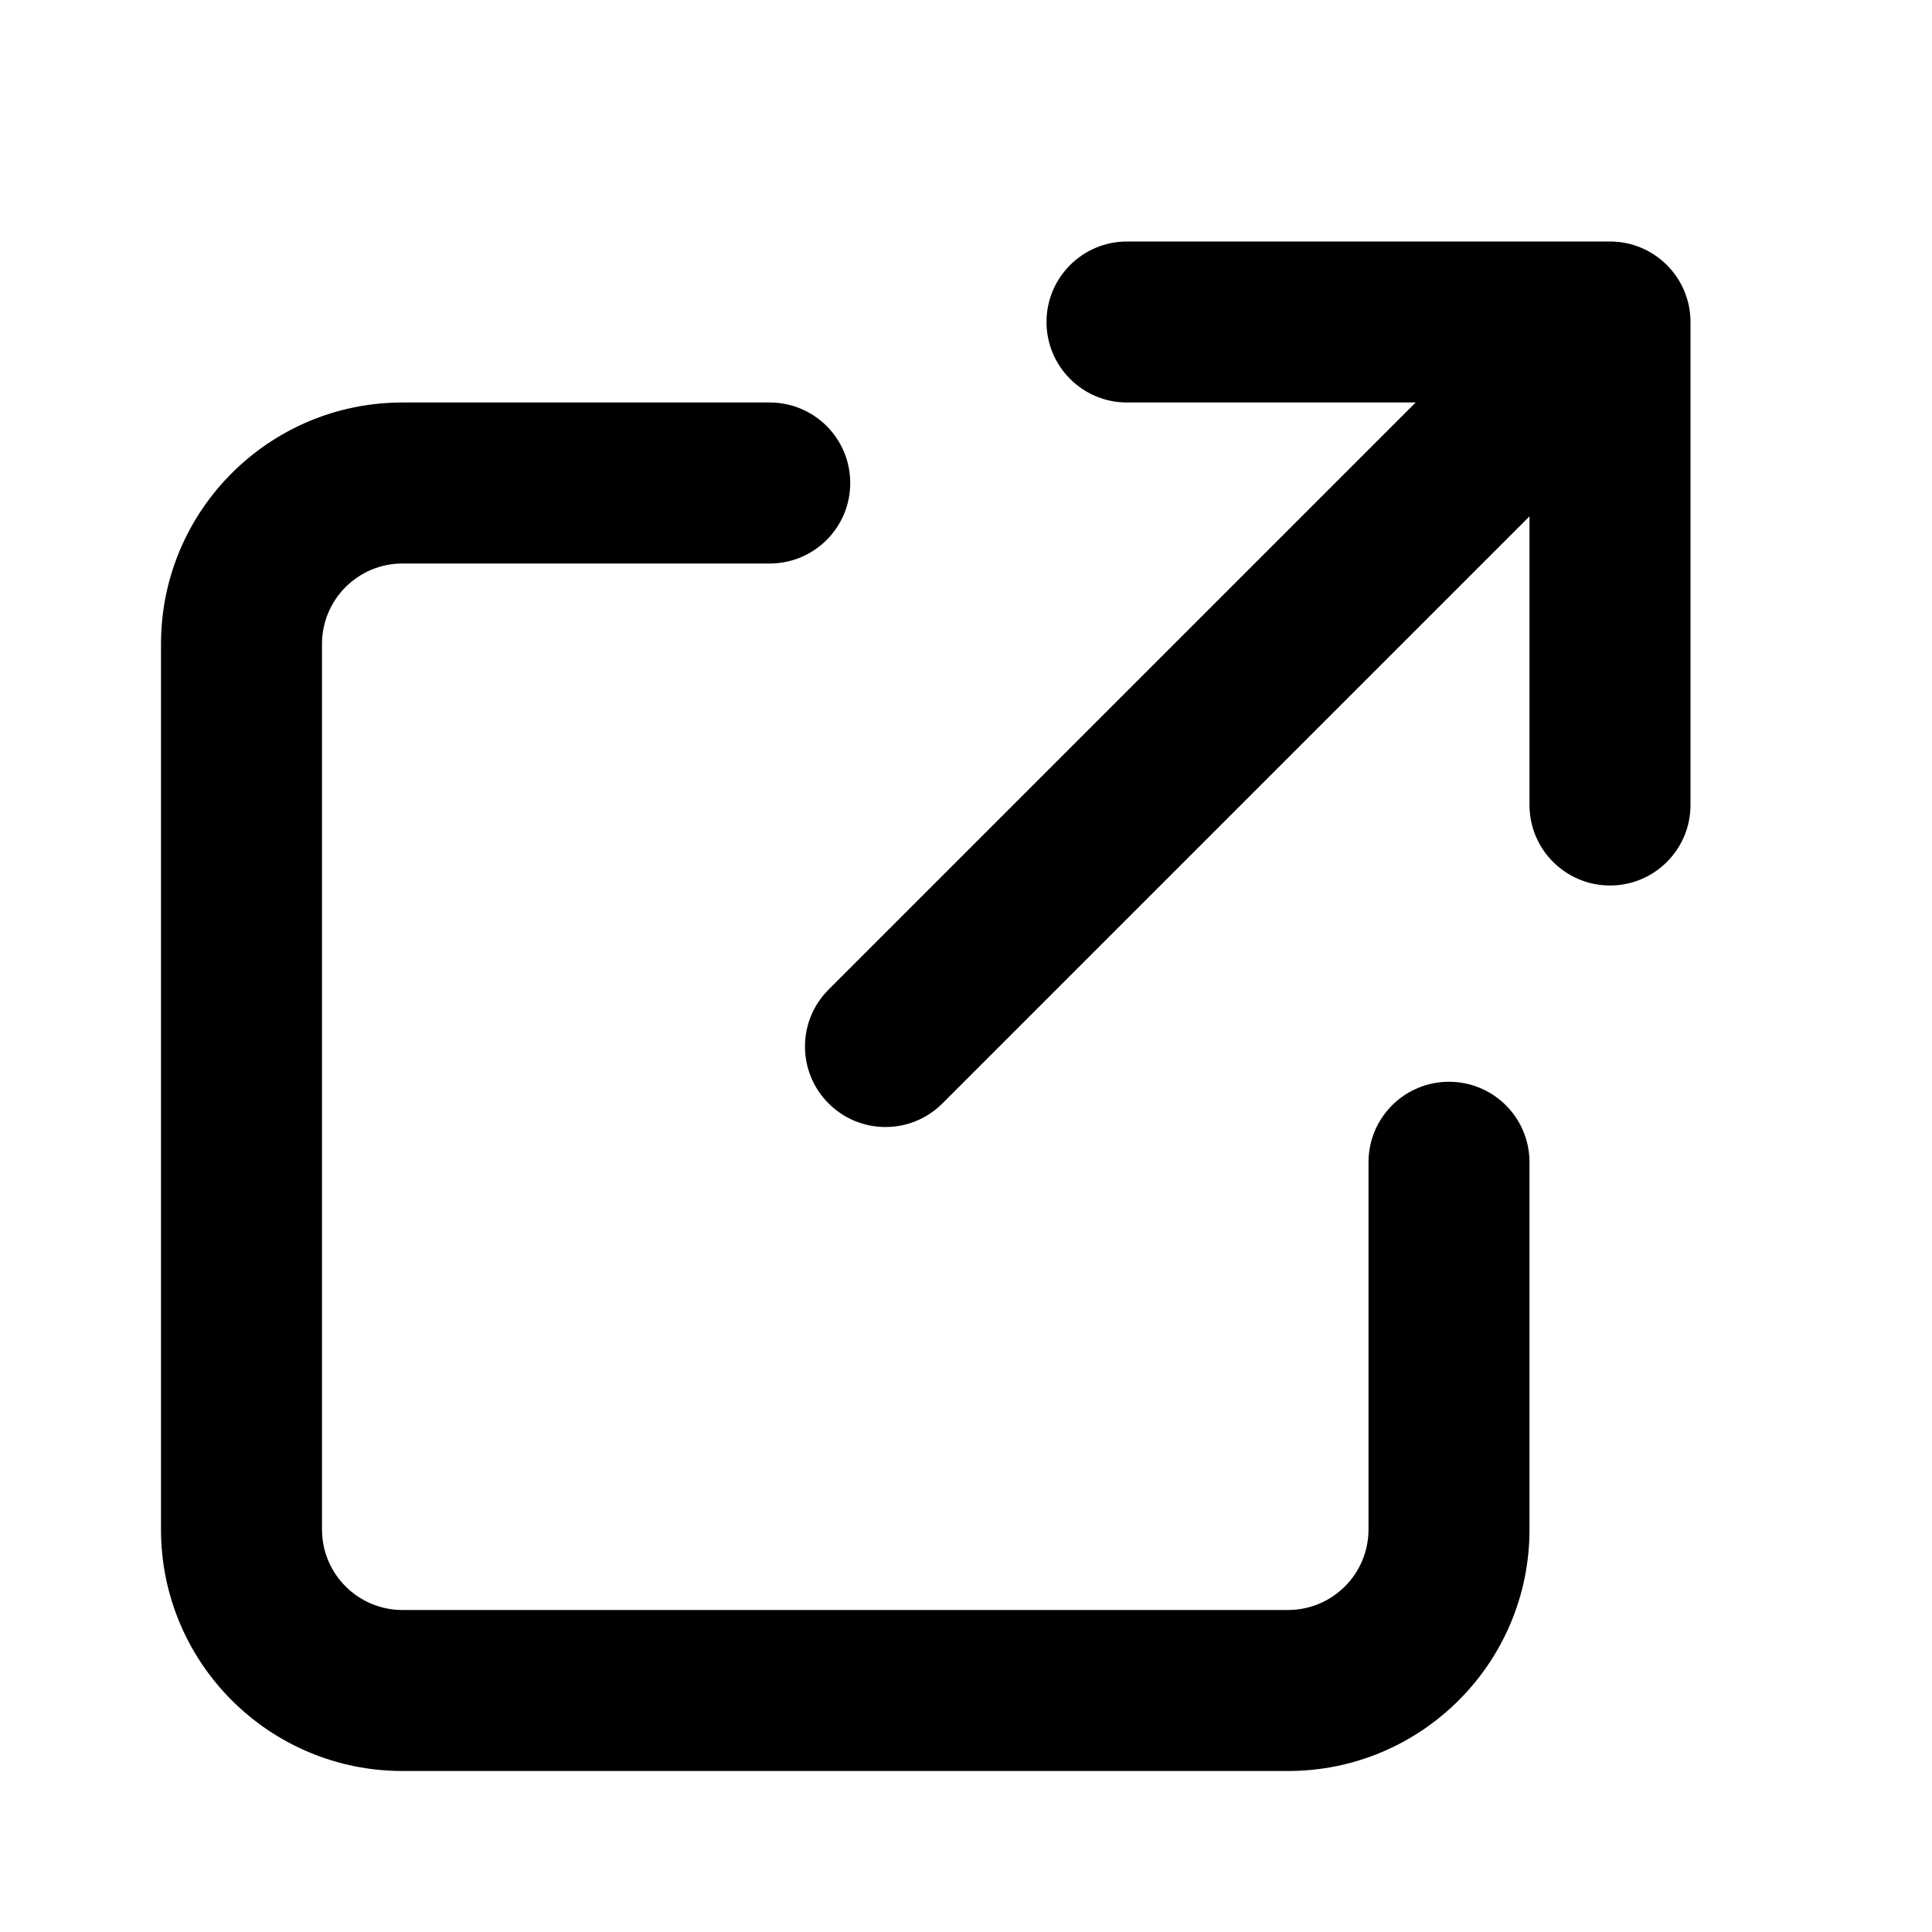
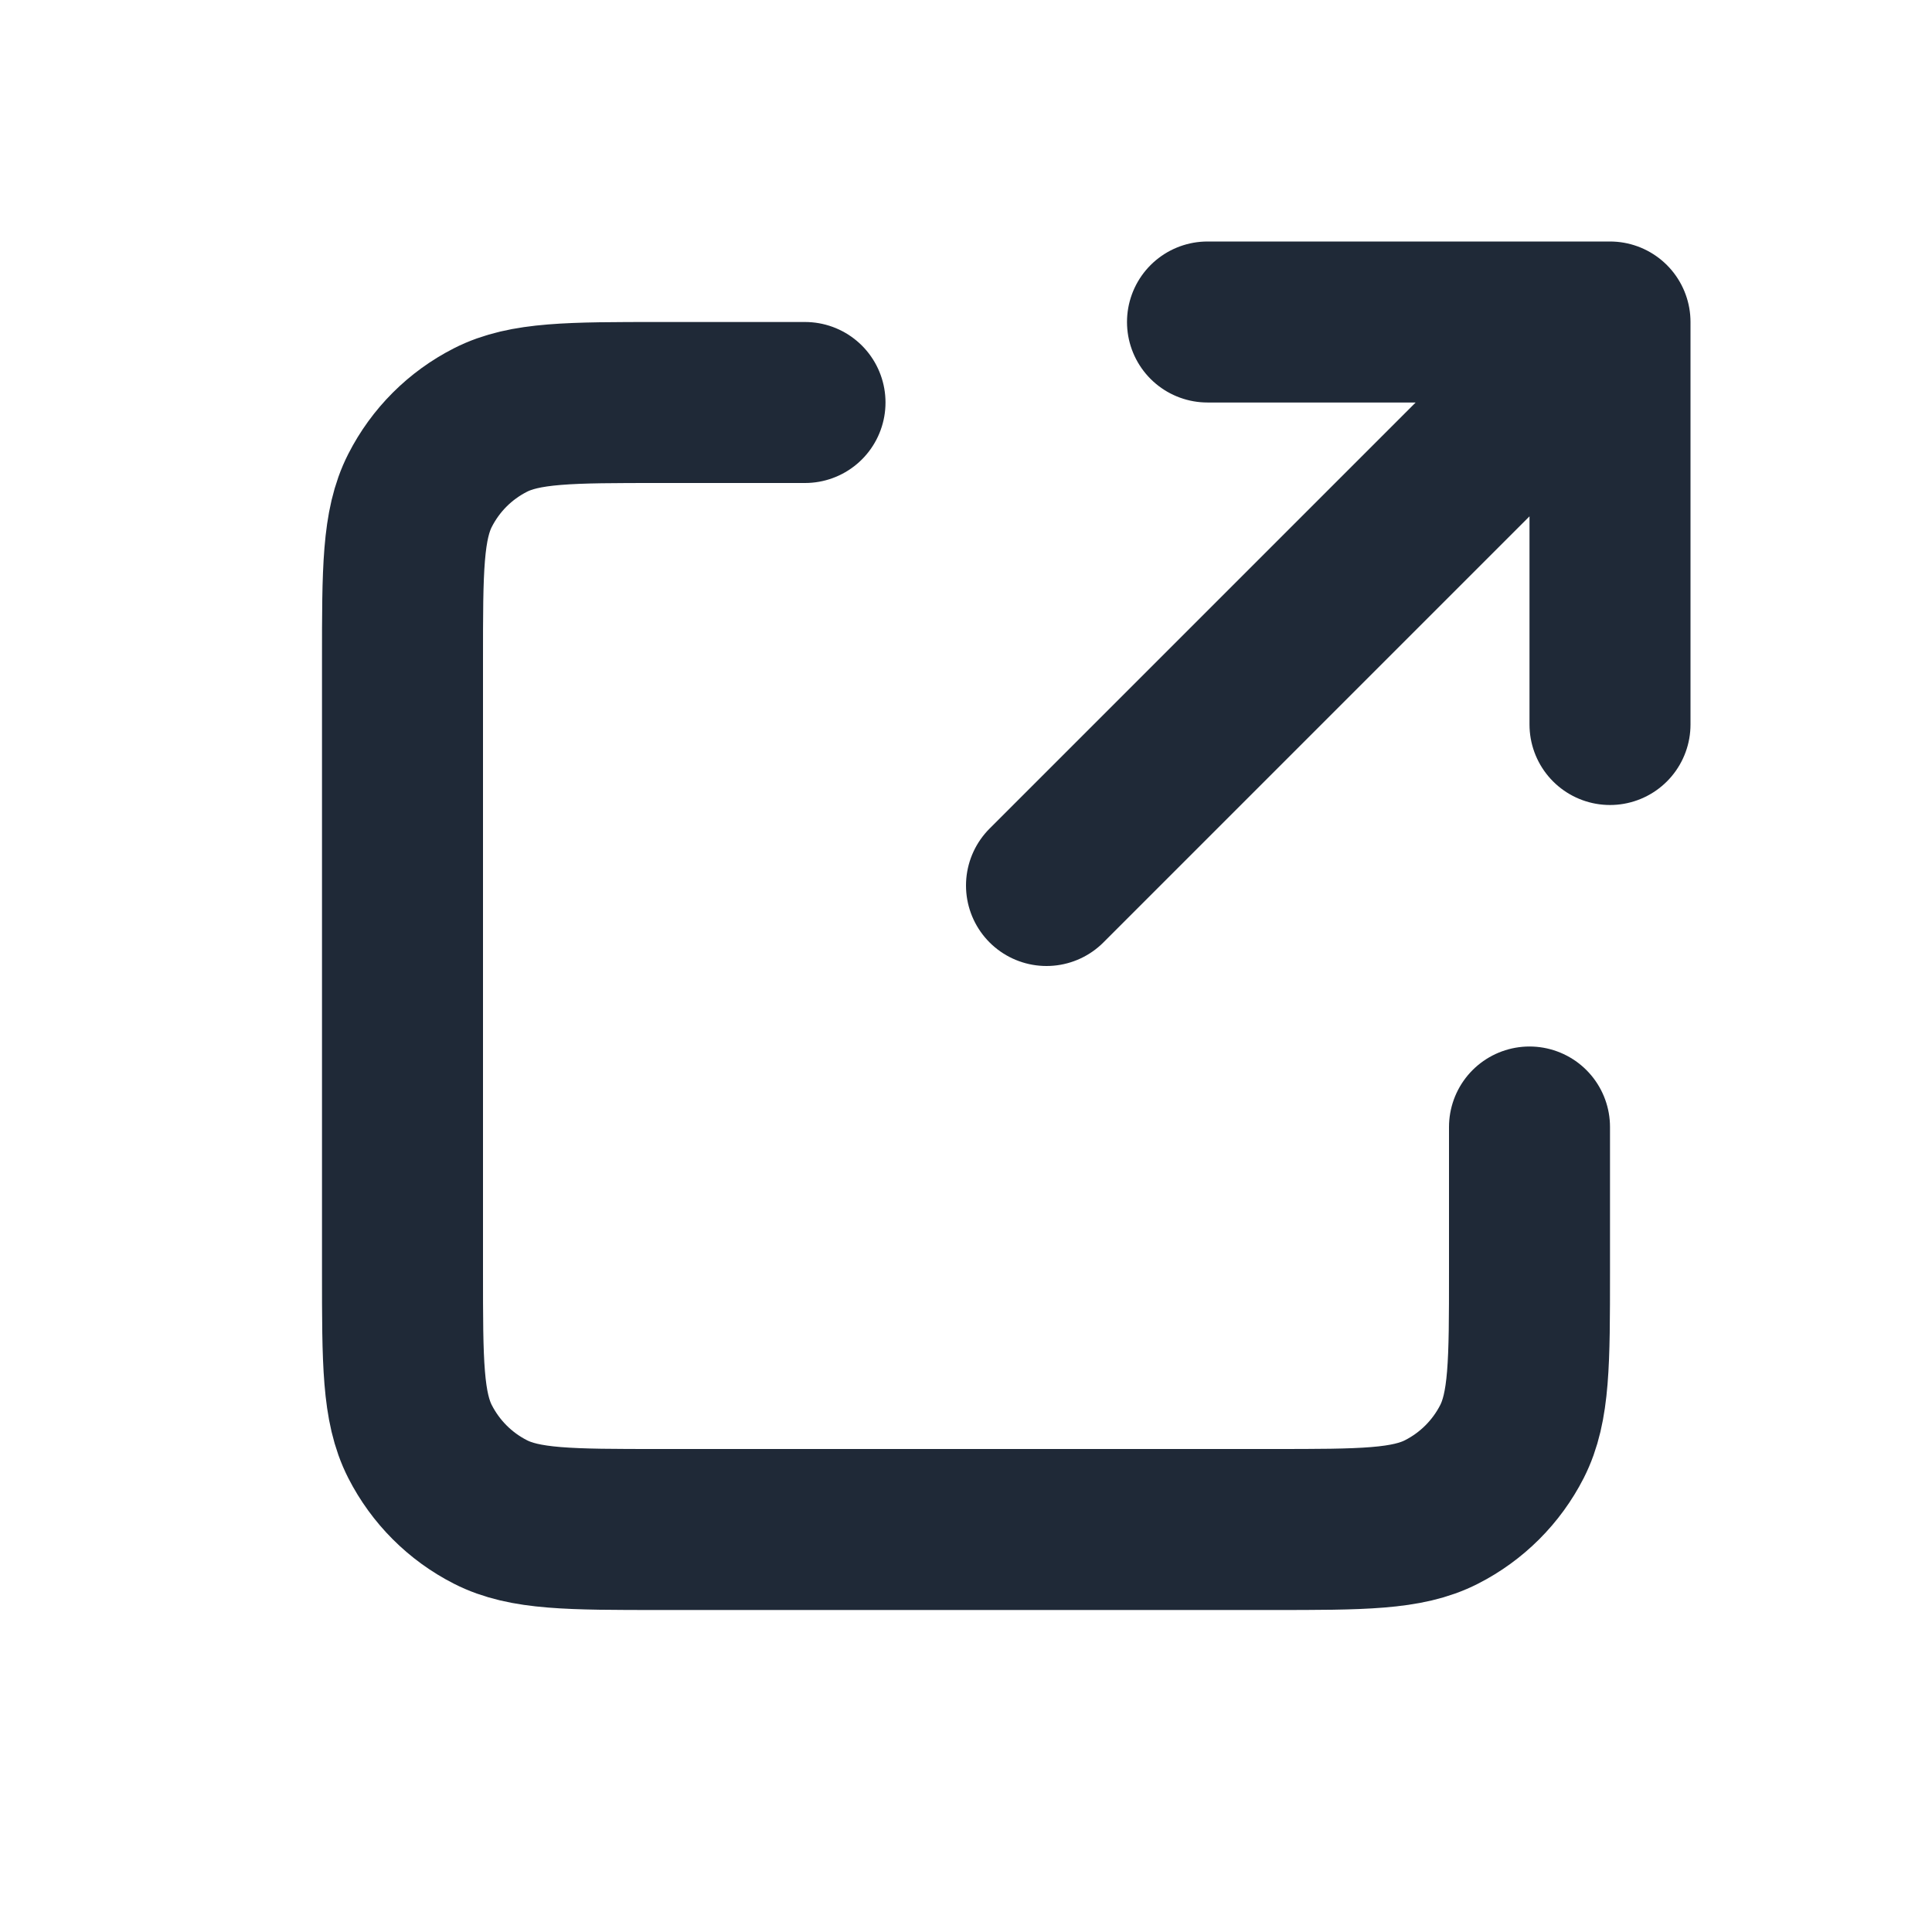
<svg xmlns="http://www.w3.org/2000/svg" width="800px" height="800px" viewBox="0 0 24 24" fill="none">
-   <path fill-rule="evenodd" clip-rule="evenodd" d="M14 5C13.448 5 13 4.552 13 4C13 3.448 13.448 3 14 3H20C20.552 3 21 3.448 21 4V10C21 10.552 20.552 11 20 11C19.448 11 19 10.552 19 10V6.414L11.707 13.707C11.317 14.098 10.683 14.098 10.293 13.707C9.902 13.317 9.902 12.683 10.293 12.293L17.586 5H14ZM5 7C4.448 7 4 7.448 4 8V19C4 19.552 4.448 20 5 20H16C16.552 20 17 19.552 17 19V14.438C17 13.885 17.448 13.438 18 13.438C18.552 13.438 19 13.885 19 14.438V19C19 20.657 17.657 22 16 22H5C3.343 22 2 20.657 2 19V8C2 6.343 3.343 5 5 5H9.562C10.115 5 10.562 5.448 10.562 6C10.562 6.552 10.115 7 9.562 7H5Z" fill="#000000" />
+   <g id="SVGRepo_bgCarrier" stroke-width="0" />
+   <g id="SVGRepo_tracerCarrier" stroke-linecap="round" stroke-linejoin="round" />
+   <g id="SVGRepo_iconCarrier">
+     <g id="Interface / External_Link">
+       <path id="Vector" d="M10 5H8.2C7.08 5 6.52 5 6.092 5.218C5.715 5.41 5.41 5.715 5.218 6.092C5 6.52 5 7.08 5 8.2V15.8C5 16.92 5 17.48 5.218 17.908C5.41 18.284 5.715 18.59 6.092 18.782C6.519 19 7.079 19 8.197 19H15.803C16.921 19 17.48 19 17.907 18.782C18.284 18.59 18.59 18.284 18.782 17.908C19 17.48 19 16.921 19 15.803V14M20 9V4M20 4H15M20 4L13 11" stroke="#1F2937" stroke-width="2" stroke-linecap="round" stroke-linejoin="round" />
+     </g>
+   </g>
</svg>
